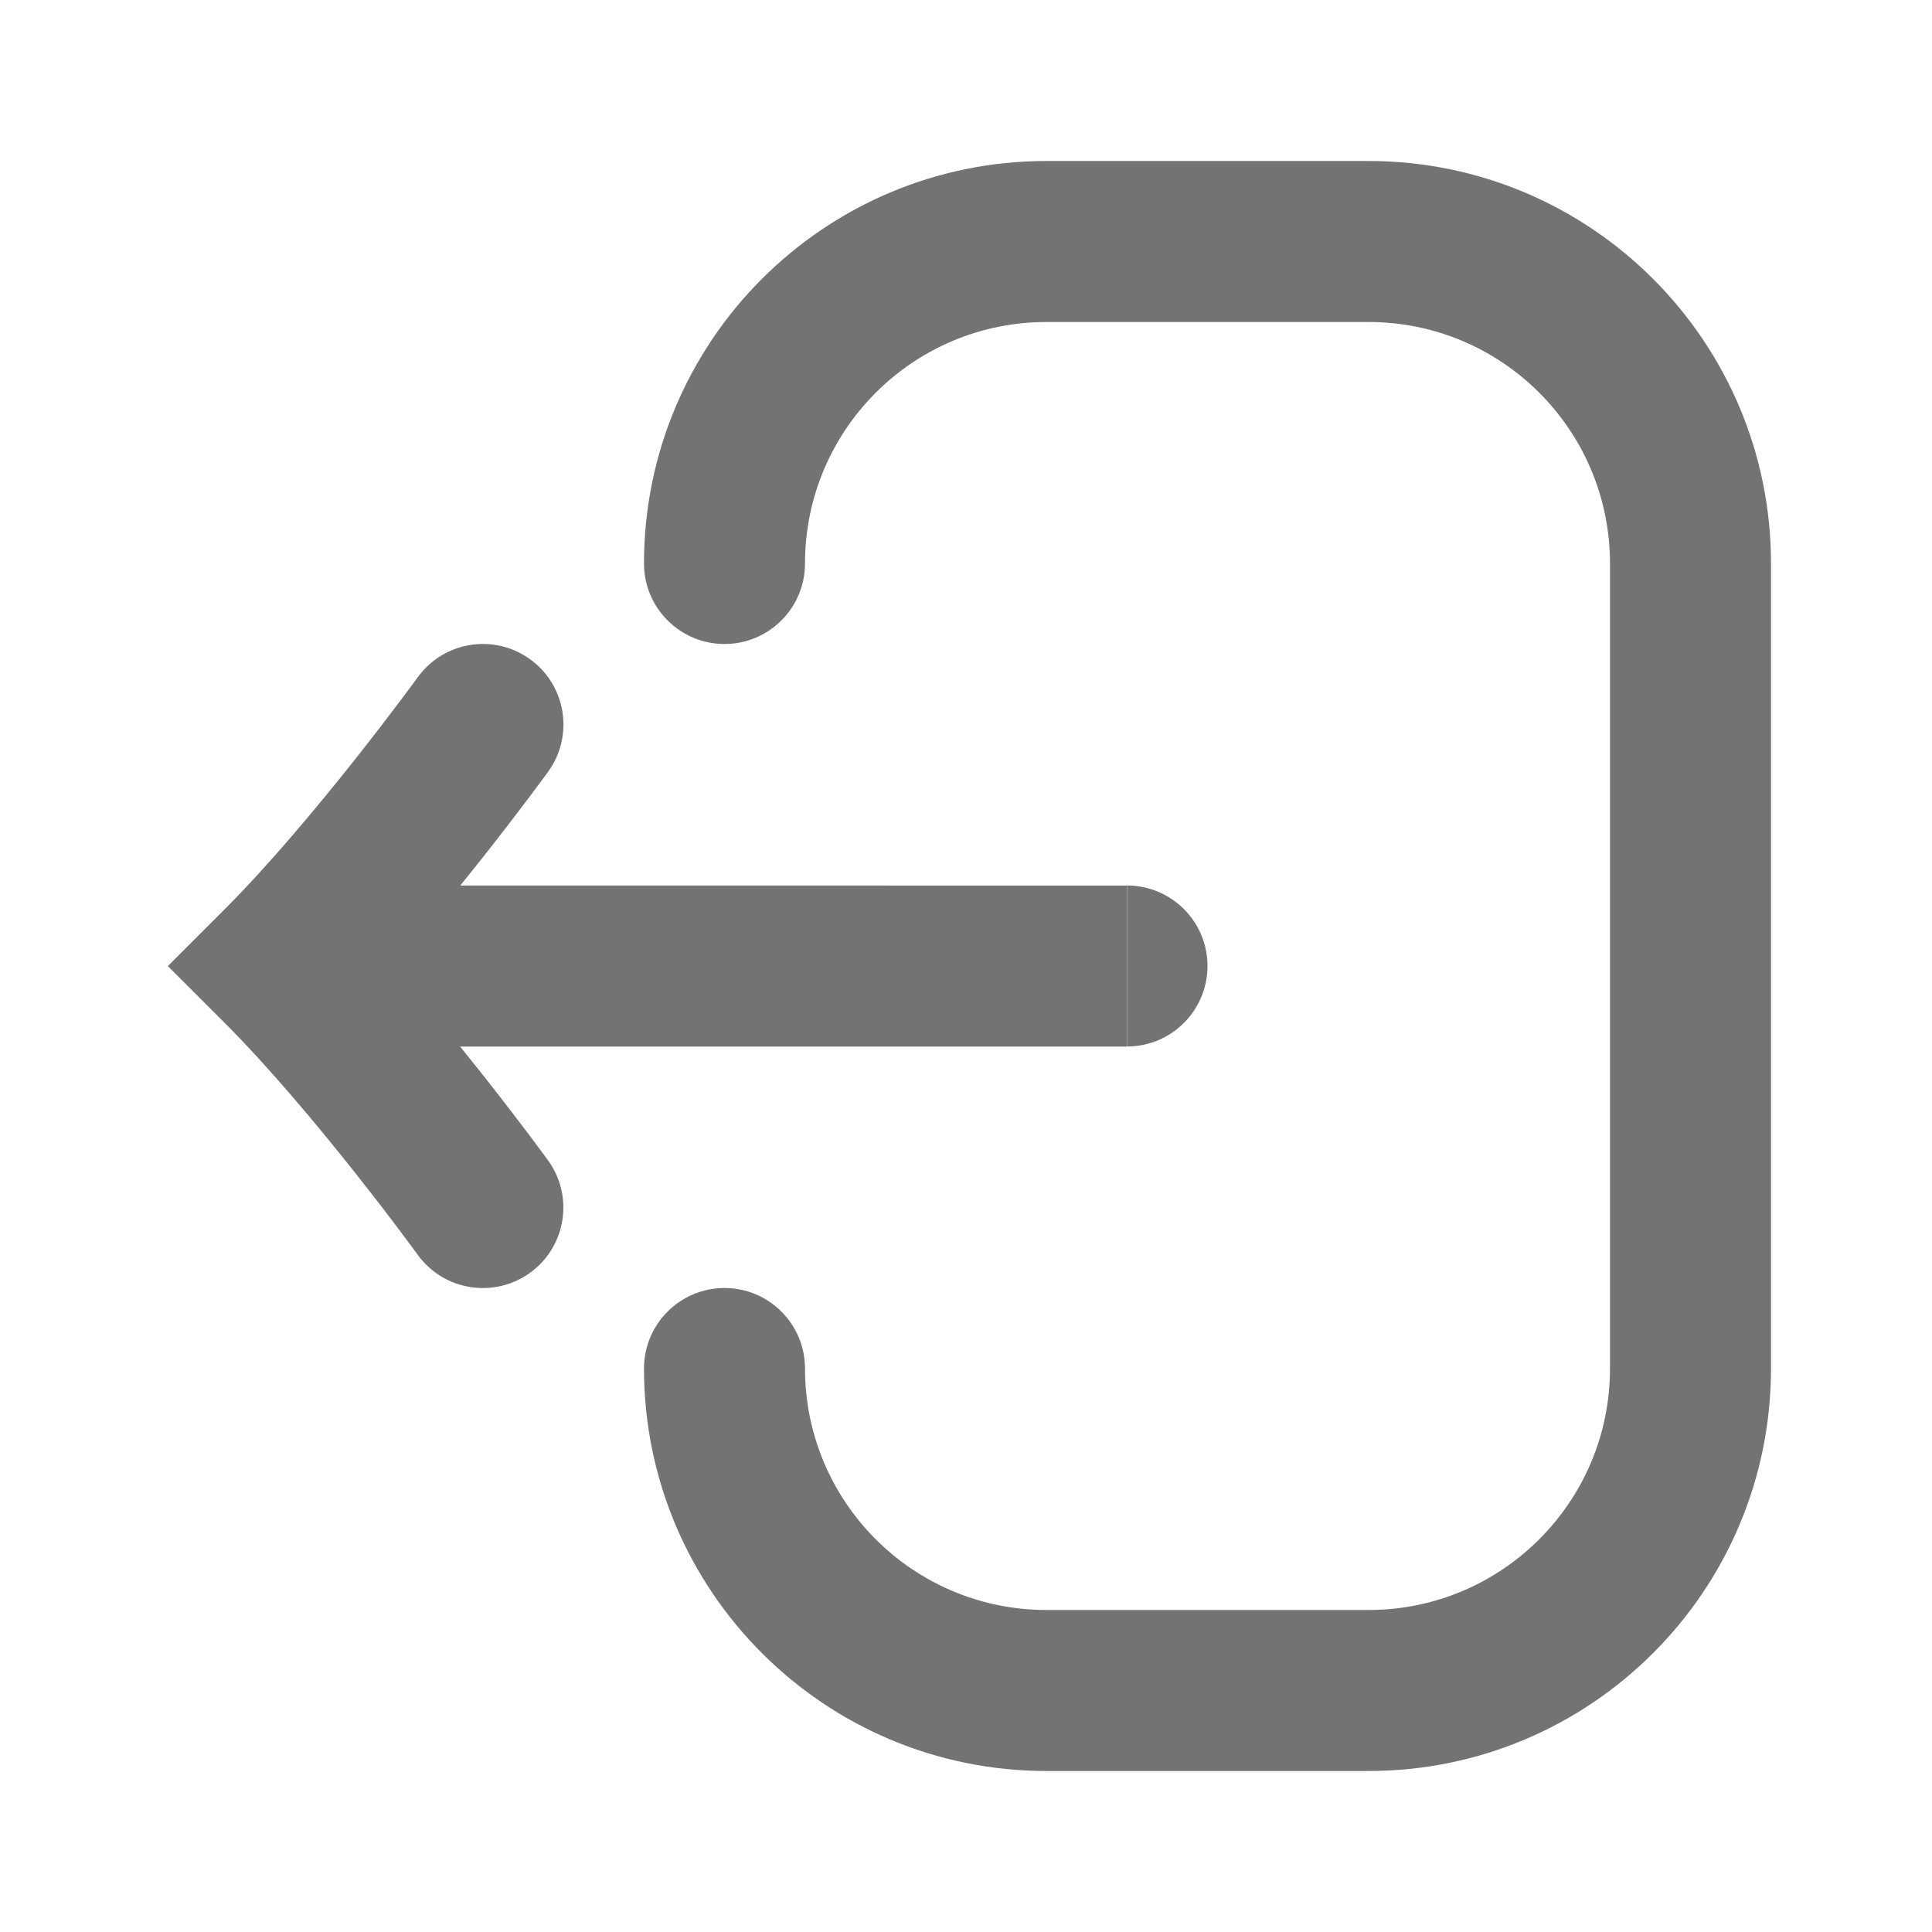
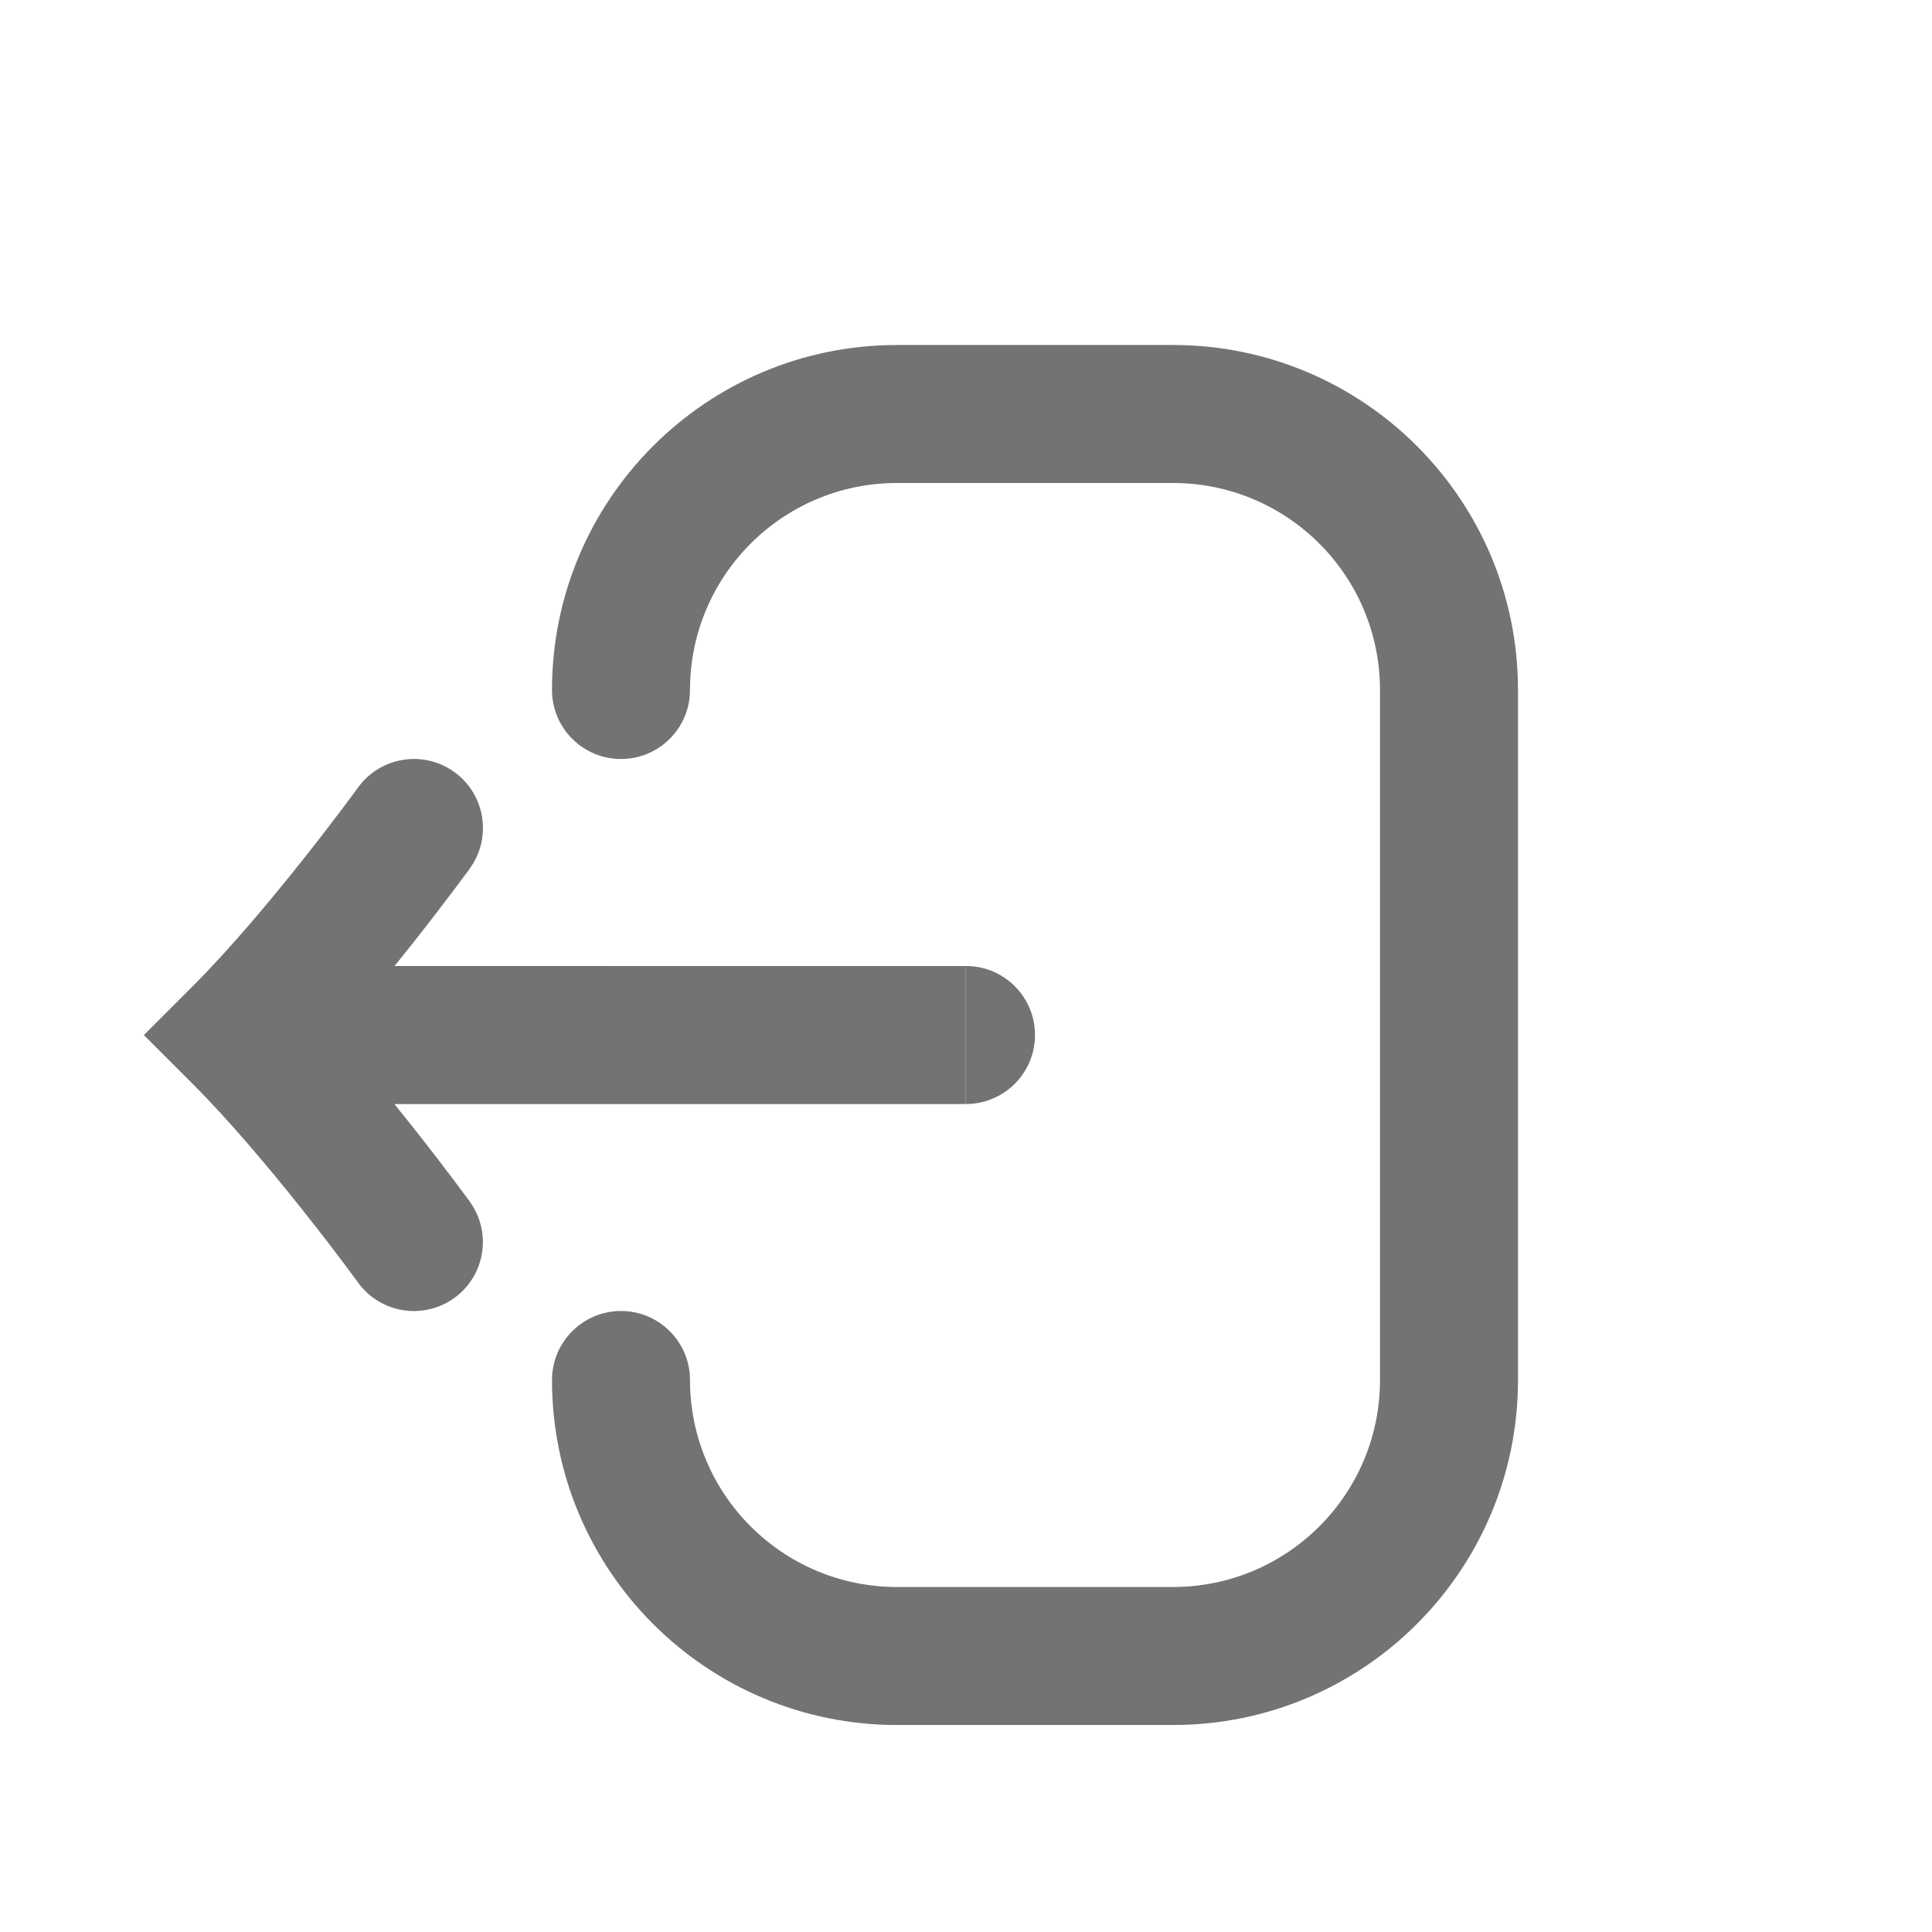
- <svg xmlns="http://www.w3.org/2000/svg" fill="none" height="24" viewBox="0 0 24 24" width="24">
+ <svg xmlns="http://www.w3.org/2000/svg" fill="none" height="20" viewBox="0 0 28 22" width="20">
  <g fill="#737373">
    <path d="m13 2c-2.761 0-5 2.239-5 5 0 .552.448 1 1 1 .552 0 1-.448 1-1 0-1.657 1.343-3 3-3h4c1.657 0 3 1.343 3 3v10c0 1.657-1.343 3-3 3h-4c-1.657 0-3-1.343-3-3 0-.552-.448-1-1-1-.552 0-1 .448-1 1 0 2.761 2.239 5 5 5h4c2.761 0 5-2.239 5-5v-10c0-2.761-2.239-5-5-5z" />
    <path d="m14 11c.552 0 1 .448 1 1s-.448 1-1 1z" />
    <path d="m5.718 11c.089-.11.174-.216.255-.318.245-.31.453-.582.6-.777.073-.098.132-.176.172-.231l.047-.063.012-.017.004-.006c0-0.0.001-.001-.809-.588l.809.588c.325-.447.226-1.073-.221-1.397-.447-.325-1.072-.226-1.397.221l-.003.004-.01.014-.042.057c-.037.05-.092.124-.161.216-.139.185-.336.443-.569.737-.471.594-1.068 1.309-1.613 1.854l-.707.707.707.707c.545.545 1.142 1.259 1.613 1.853.233.294.431.552.569.737.069.092.124.166.161.216l.042.057.01.014.002.003c.325.447.95.546 1.397.222.447-.325.546-.95.221-1.397l-.809.588c.809-.588.809-.588.809-.588l-.005-.007-.012-.017-.047-.063c-.04-.055-.099-.133-.172-.231-.147-.195-.355-.467-.6-.776-.081-.102-.166-.208-.255-.318h8.282v-2z" />
  </g>
</svg>
